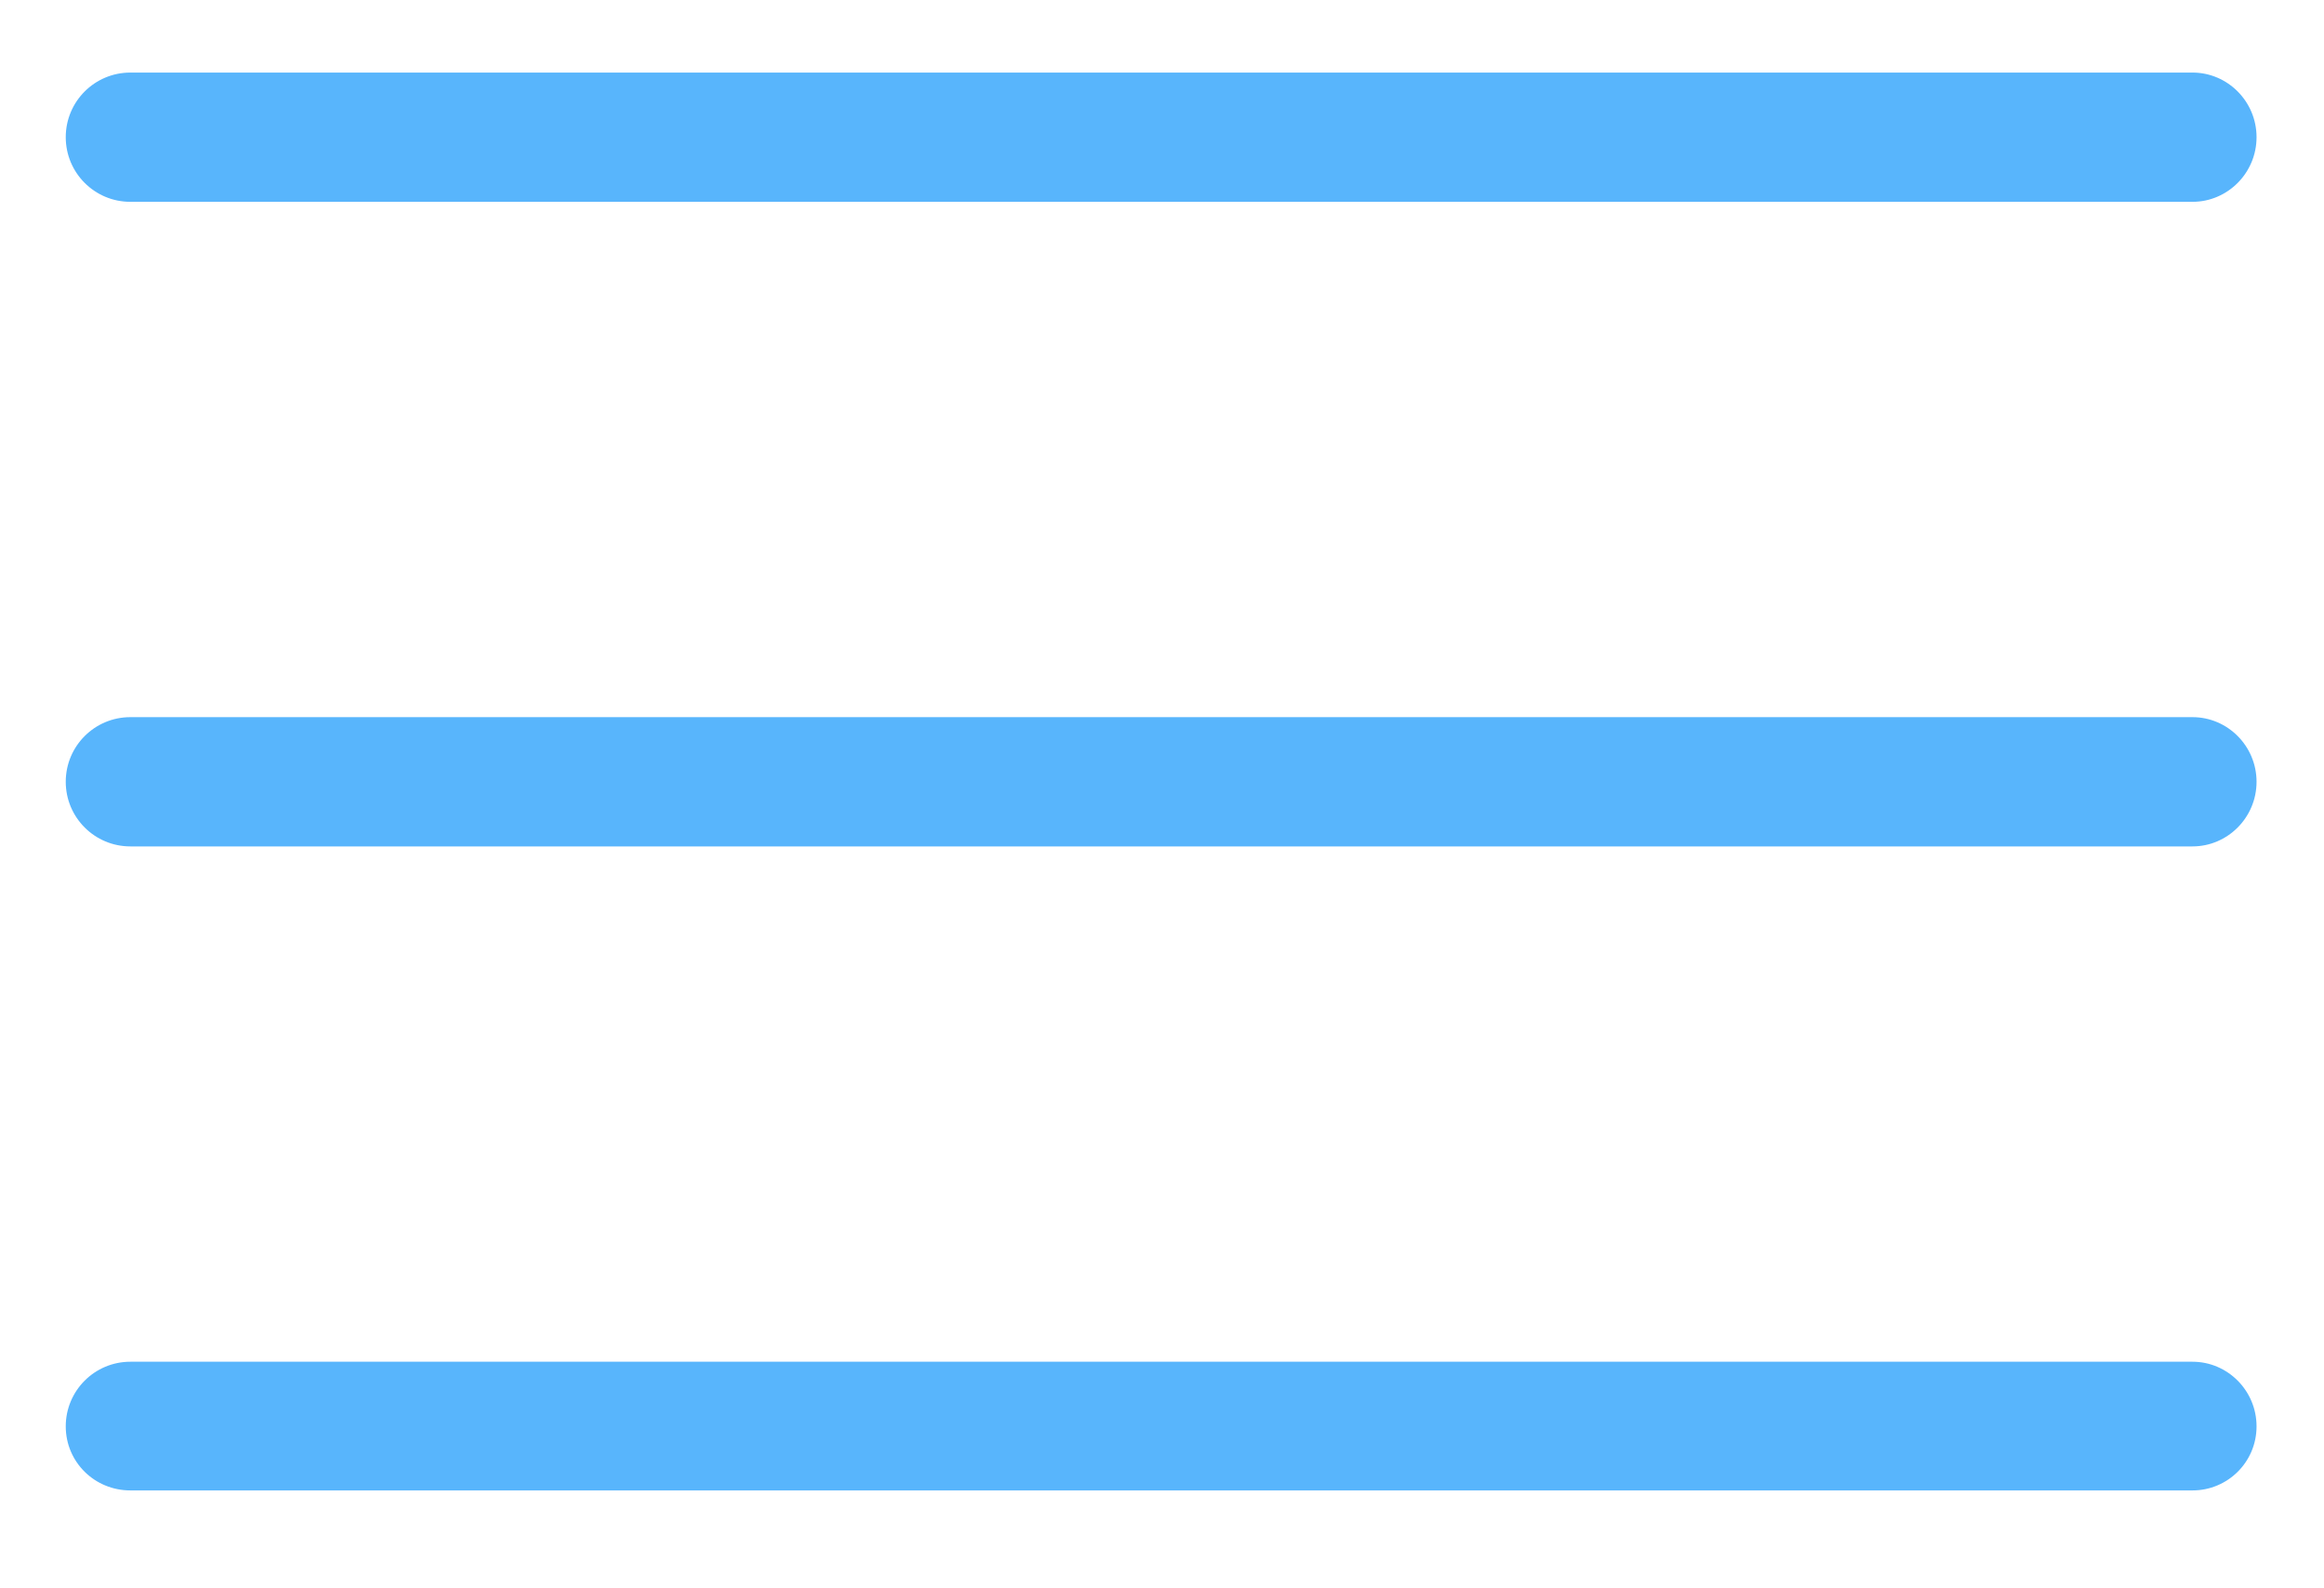
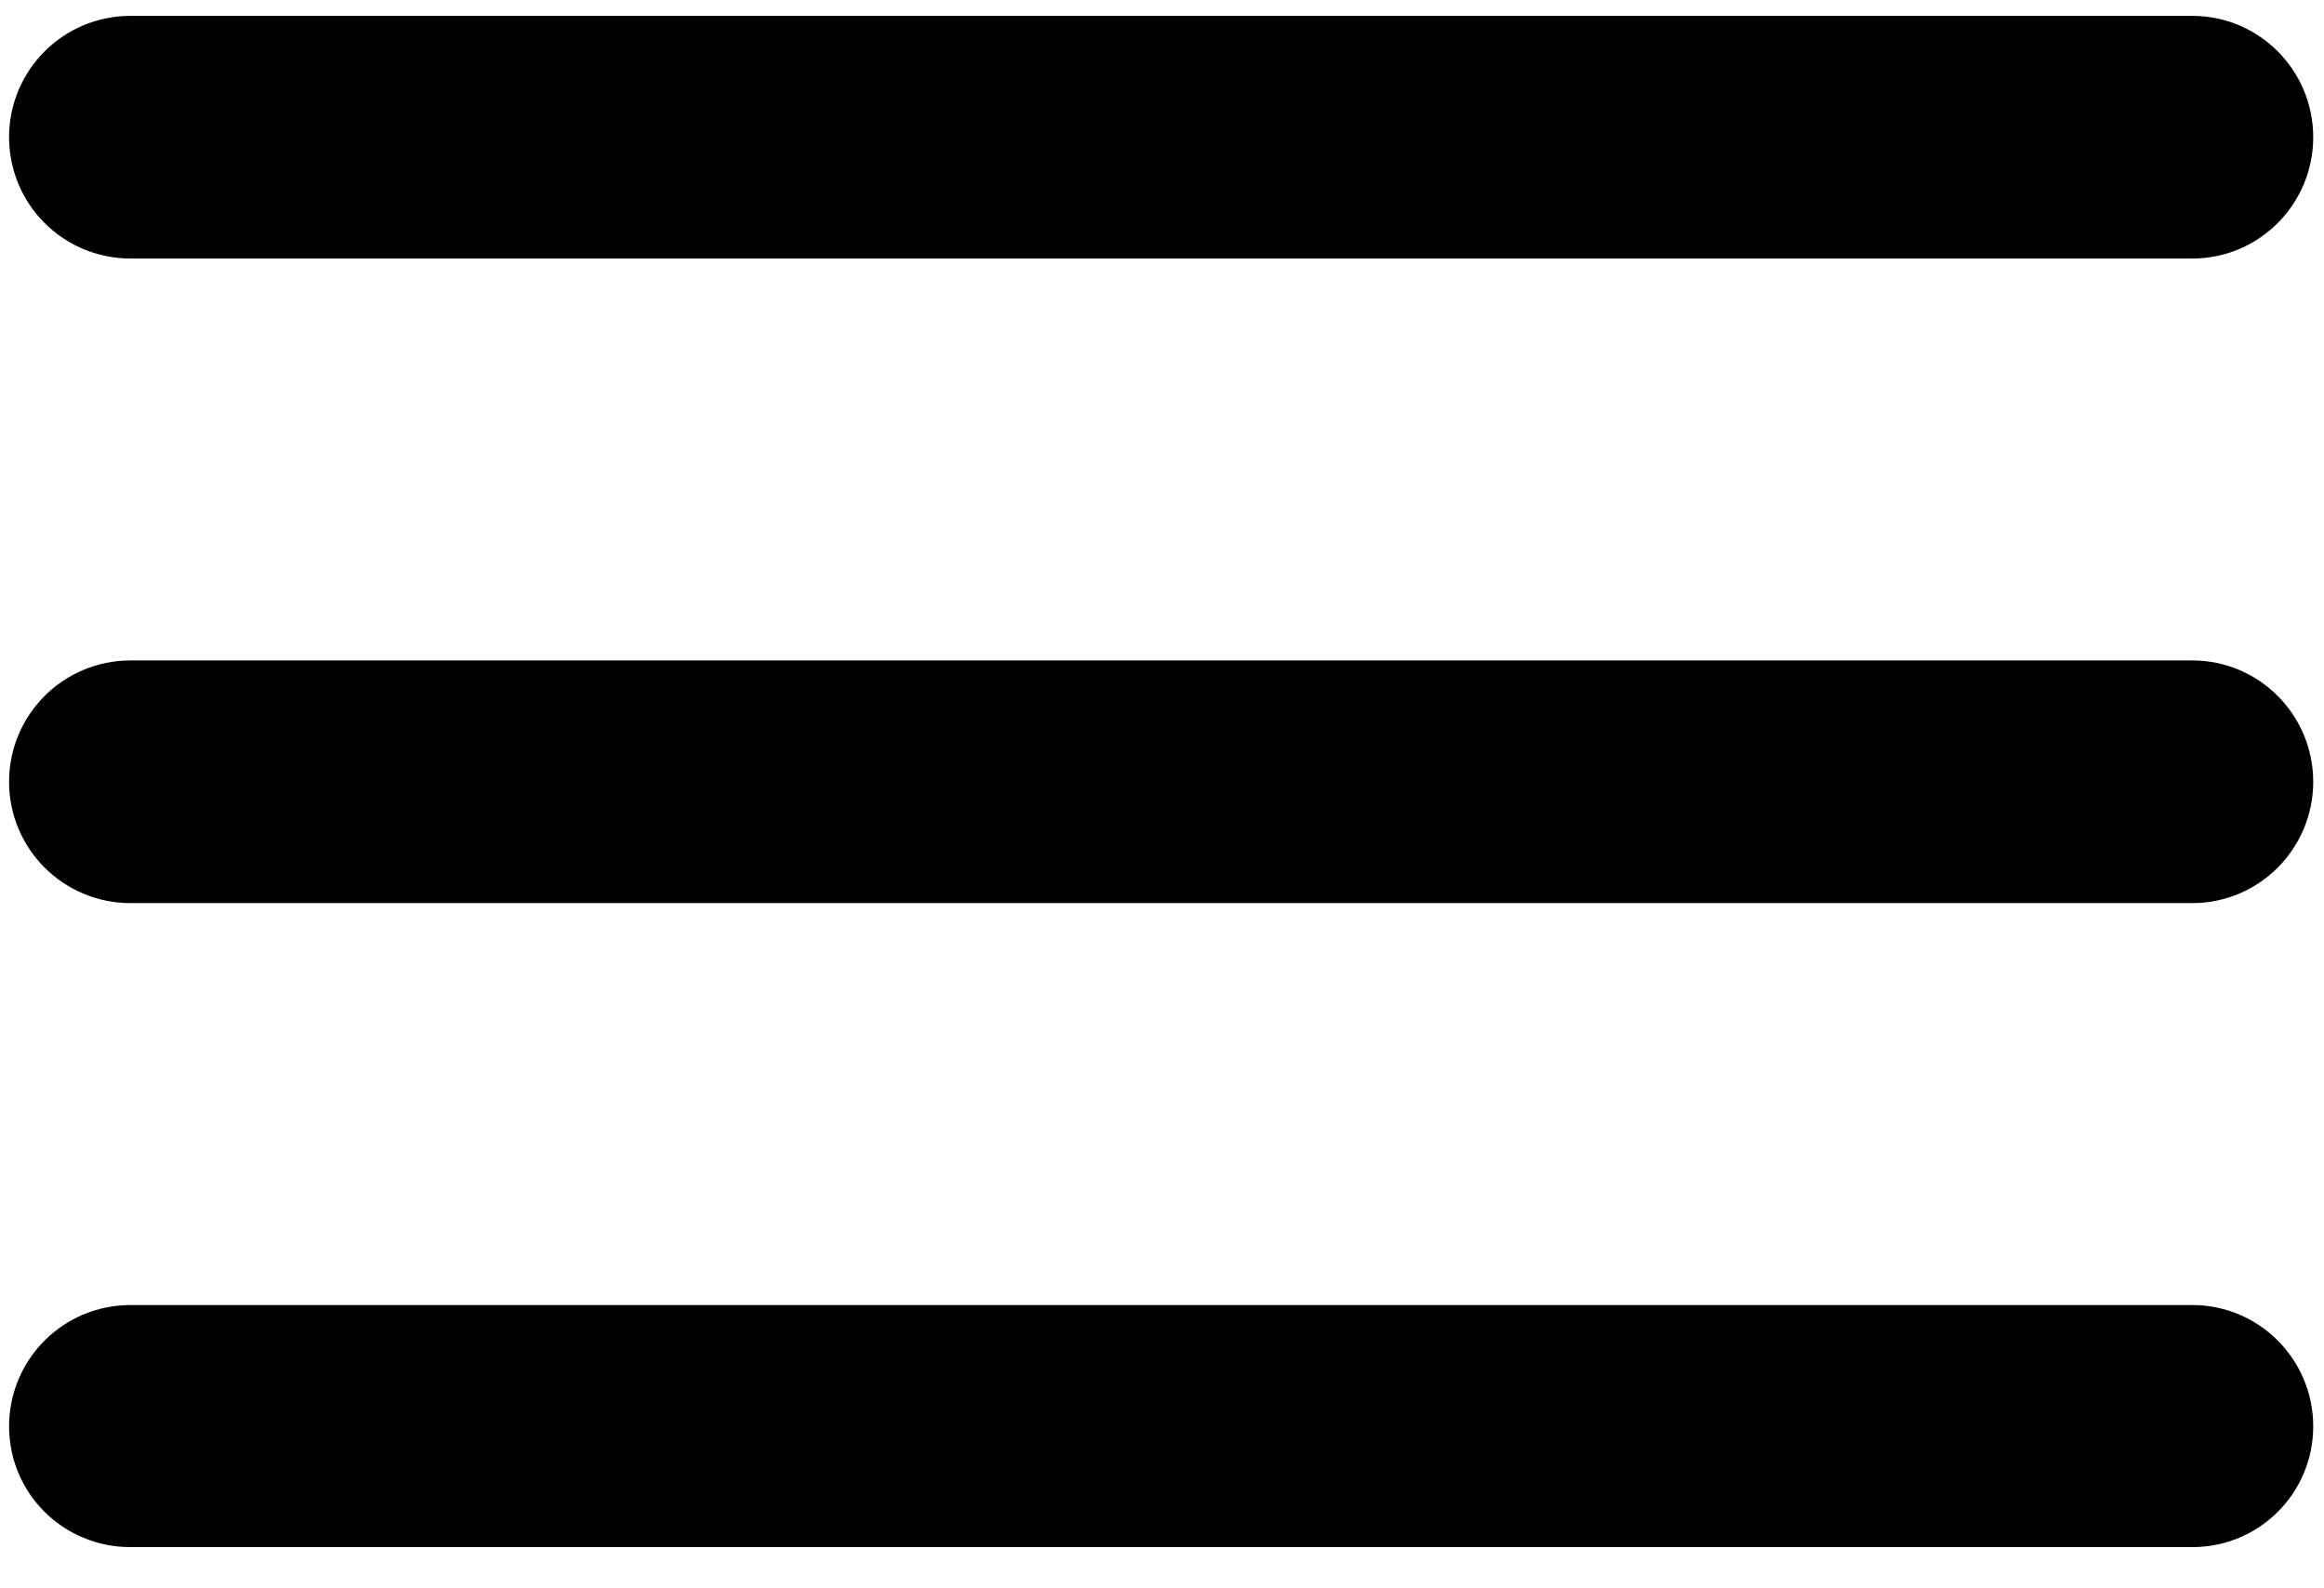
<svg xmlns="http://www.w3.org/2000/svg" viewBox="0 0 41 28" width="41" height="28">
  <style>
		tspan { white-space:pre }
- 		.shp0 { fill: #58b5fc } 
+ 		.shp0 { fill: #000000; stroke: #000000; stroke-width: 2px; }
	</style>
  <g id="side menu">
    <path id="menu" class="shp0" d="M2.3 3.56L38.68 3.56C39.3 3.56 39.81 3.05 39.81 2.42C39.81 1.79 39.3 1.28 38.68 1.28L2.3 1.28C1.67 1.28 1.16 1.79 1.16 2.42C1.16 3.05 1.67 3.56 2.3 3.56ZM38.68 24.02L2.3 24.02C1.67 24.02 1.16 24.53 1.16 25.16C1.16 25.79 1.67 26.29 2.3 26.29L38.68 26.29C39.3 26.29 39.81 25.79 39.81 25.16C39.81 24.53 39.3 24.02 38.68 24.02ZM38.68 12.65L2.3 12.65C1.67 12.65 1.16 13.16 1.16 13.79C1.16 14.42 1.67 14.93 2.3 14.93L38.68 14.93C39.3 14.93 39.81 14.42 39.81 13.79C39.81 13.16 39.3 12.65 38.68 12.65Z" />
  </g>
</svg>
